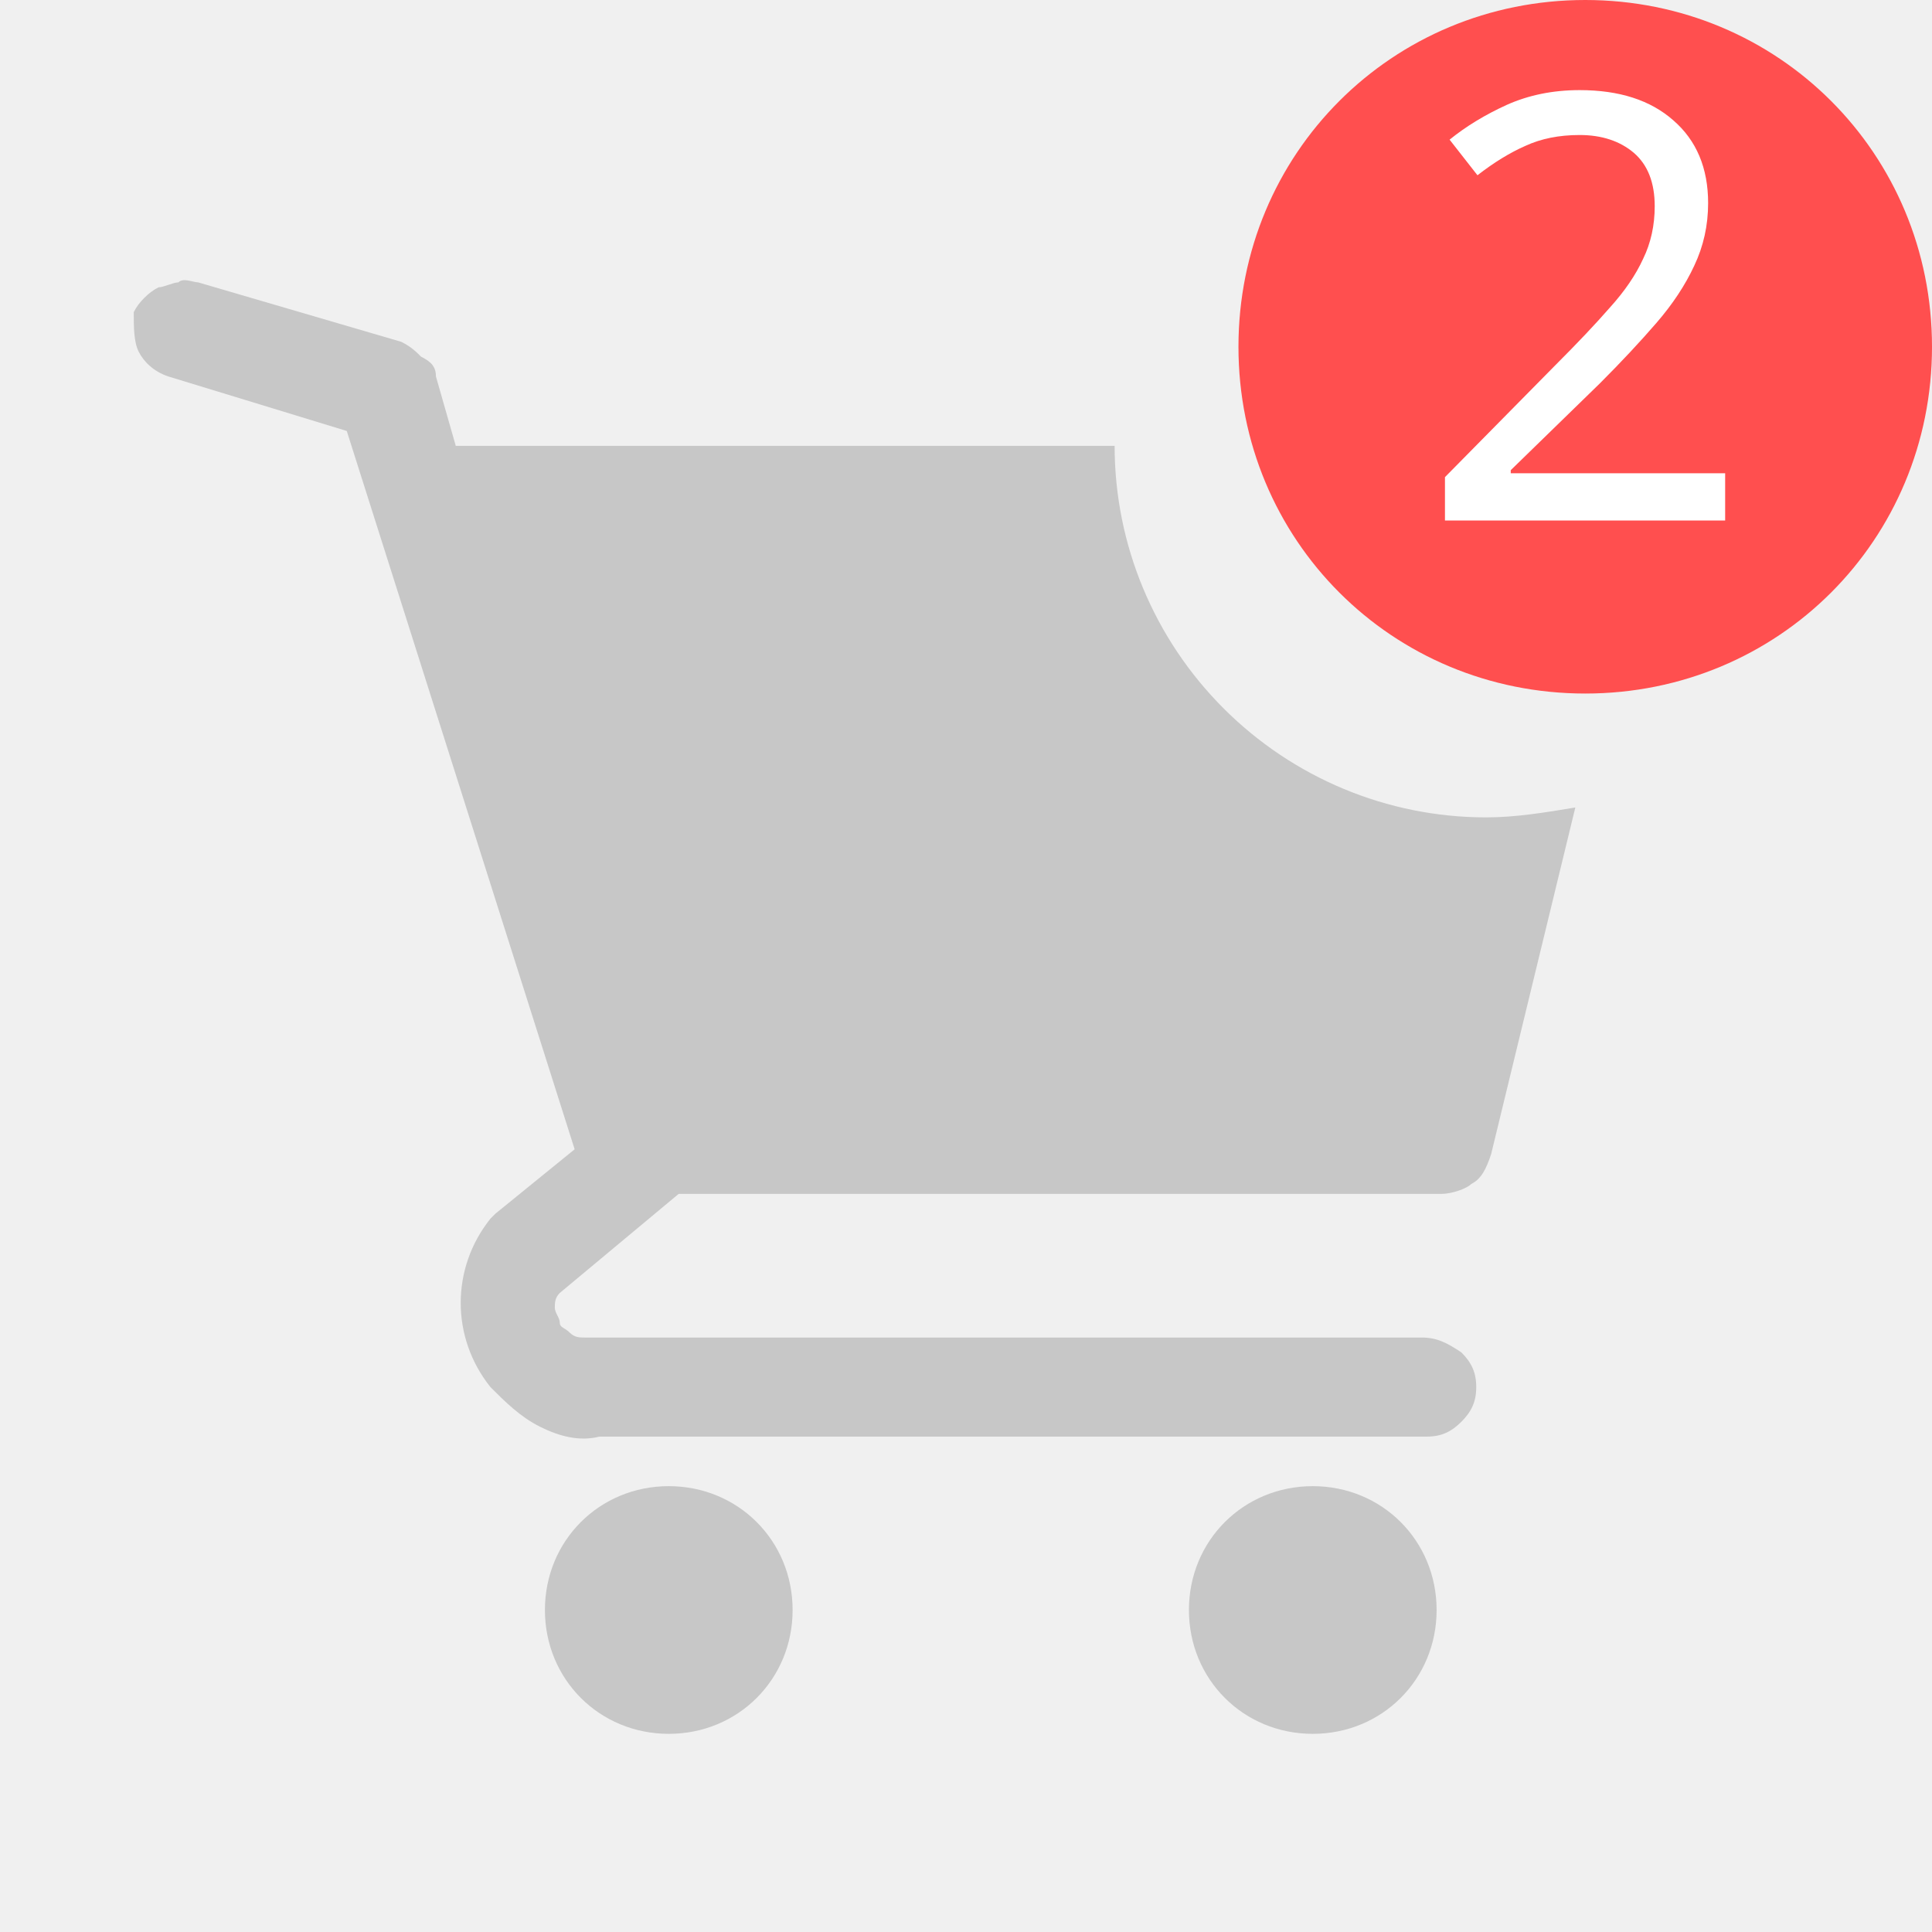
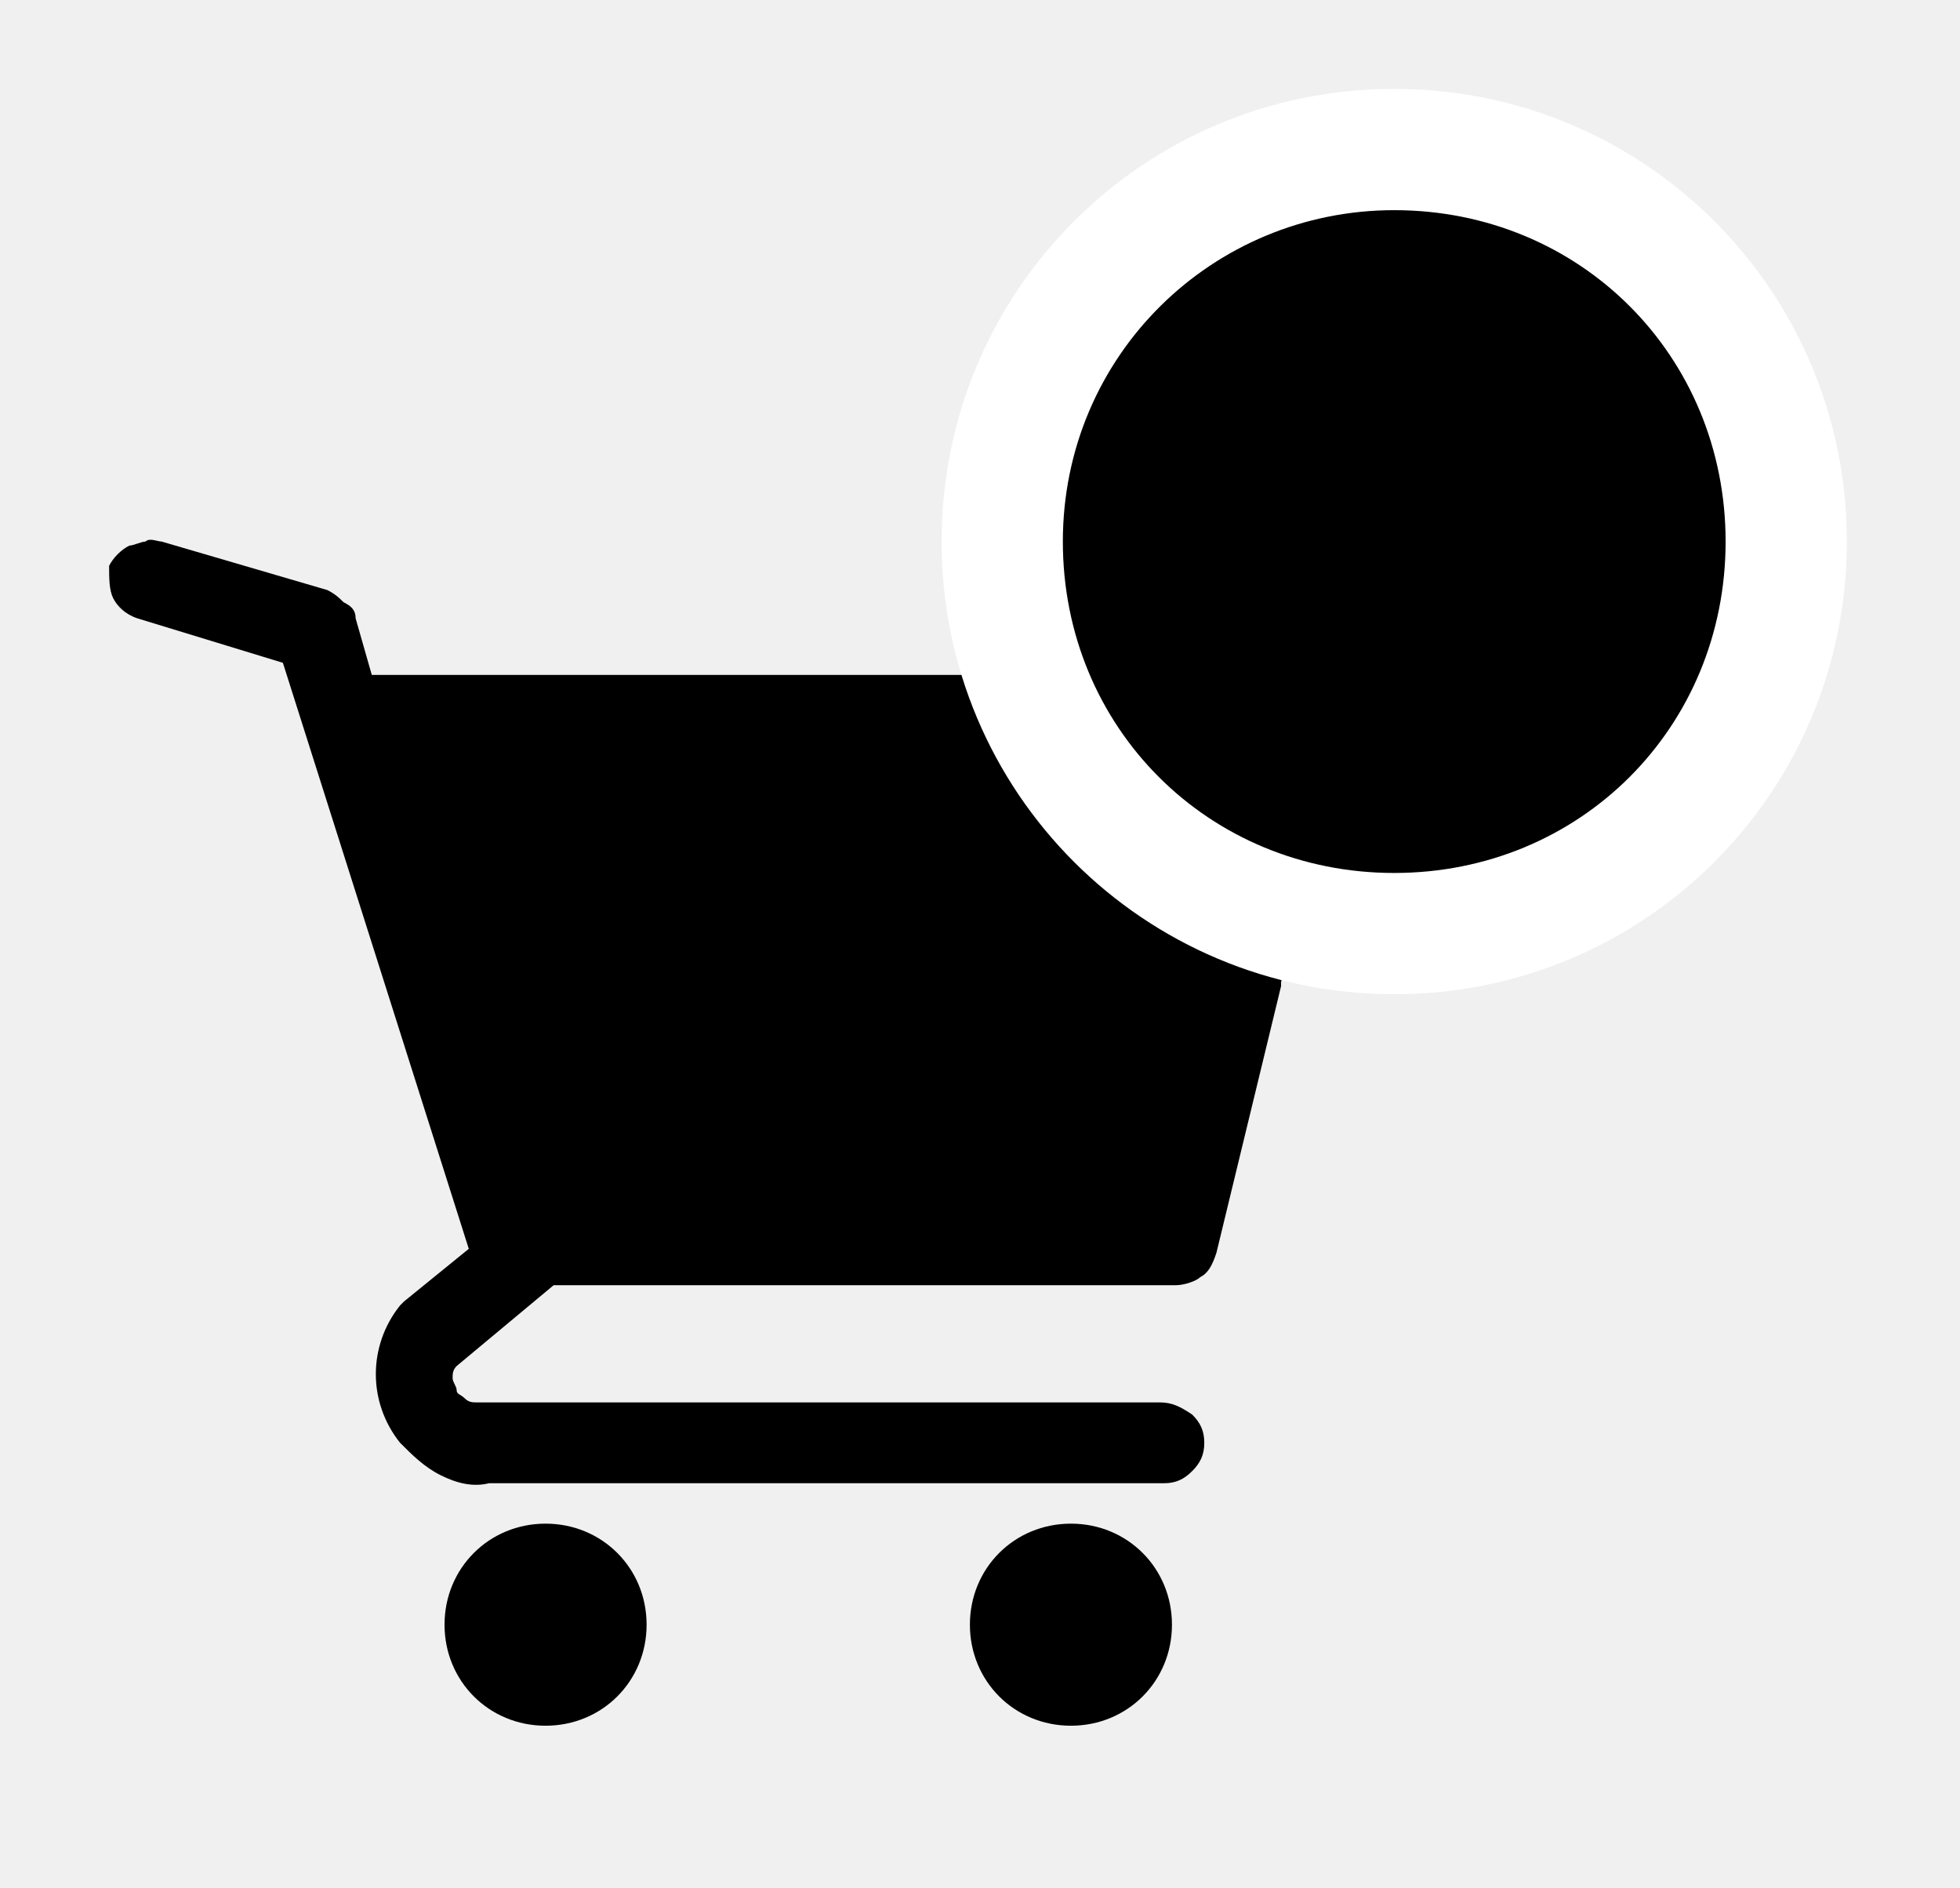
- <svg xmlns="http://www.w3.org/2000/svg" version="1.1" id="Layer_1" x="0px" y="0px" viewBox="0 0 39 39" style="enable-background:new 0 0 39 39;" xml:space="preserve">
-   <style type="text/css">
- 	.st0{fill:#C7C7C7;}
- 	.st1{fill:#FF4F4F;}
- 	.st2{fill:#FFFFFF;}
- 	.st3{font-family:'Roboto-Medium';}
- 	.st4{font-size:12px;}
-   </style>
-   <path class="st0" d="M13.5,35c1.4,0,2.5-1.1,2.5-2.5S14.9,30,13.5,30S11,31.1,11,32.5S12.1,35,13.5,35z" />
-   <path class="st0" d="M26.5,35c1.4,0,2.5-1.1,2.5-2.5S27.9,30,26.5,30S24,31.1,24,32.5S25.1,35,26.5,35z" />
-   <path class="st0" d="M30,16.5c-2,0-3.9-0.8-5.3-2.2c-1.4-1.4-2.2-3.3-2.2-5.3H9.2L8.8,7.6c0-0.2-0.1-0.3-0.3-0.4  C8.4,7.1,8.3,7,8.1,6.9L4,5.7c-0.1,0-0.3-0.1-0.4,0c-0.1,0-0.3,0.1-0.4,0.1C3,5.9,2.8,6.1,2.7,6.3C2.7,6.6,2.7,6.9,2.8,7.1  s0.3,0.4,0.6,0.5L7,8.7l4.6,14.5l-1.6,1.3l-0.1,0.1c-0.4,0.5-0.6,1.1-0.6,1.7c0,0.6,0.2,1.2,0.6,1.7c0.3,0.3,0.6,0.6,1,0.8  c0.4,0.2,0.8,0.3,1.2,0.2h16.7c0.3,0,0.5-0.1,0.7-0.3c0.2-0.2,0.3-0.4,0.3-0.7s-0.1-0.5-0.3-0.7C29.2,27.1,29,27,28.7,27H11.8  c-0.1,0-0.2,0-0.3-0.1c-0.1-0.1-0.2-0.1-0.2-0.2s-0.1-0.2-0.1-0.3c0-0.1,0-0.2,0.1-0.3l2.4-2h15.4c0.2,0,0.5-0.1,0.6-0.2  c0.2-0.1,0.3-0.3,0.4-0.6l1.7-7C31.2,16.4,30.6,16.5,30,16.5z" />
+ <svg xmlns="http://www.w3.org/2000/svg" version="1.1" id="Layer_1" x="0px" y="0px" viewBox="0 0 48.5 46.7" style="enable-background:new 0 0 48.5 46.7;" xml:space="preserve">
  <g>
-     <path class="st1" d="M32,14c3.9,0,7-3.1,7-7c0-3.9-3.1-7-7-7s-7,3.1-7,7C25,10.9,28.1,14,32,14z" />
-     <text transform="matrix(1 0 0 1 28.5902 10.5066)" class="st2 st3 st4">2</text>
+     <path class="shoping-cart__icon" d="M13.5,42.7c1.4,0,2.5-1.1,2.5-2.5s-1.1-2.5-2.5-2.5S11,38.8,11,40.2S12.1,42.7,13.5,42.7z" />
+     <path class="shoping-cart__icon" d="M26.5,42.7c1.4,0,2.5-1.1,2.5-2.5s-1.1-2.5-2.5-2.5S24,38.8,24,40.2S25.1,42.7,26.5,42.7z" />
+     <path class="shoping-cart__icon" d="M33.3,18.5l-1.6,5.8l0,0.1L30.1,31c-0.1,0.3-0.2,0.5-0.4,0.6c-0.1,0.1-0.4,0.2-0.6,0.2H13.7l-2.4,2     c-0.1,0.1-0.1,0.2-0.1,0.3c0,0.1,0.1,0.2,0.1,0.3c0,0.1,0.1,0.1,0.2,0.2c0.1,0.1,0.2,0.1,0.3,0.1h16.9c0.3,0,0.5,0.1,0.8,0.3   c0.2,0.2,0.3,0.4,0.3,0.7s-0.1,0.5-0.3,0.7s-0.4,0.3-0.7,0.3H12.1c-0.4,0.1-0.8,0-1.2-0.2c-0.4-0.2-0.7-0.5-1-0.8   c-0.4-0.5-0.6-1.1-0.6-1.7c0-0.6,0.2-1.2,0.6-1.7l0.1-0.1l1.6-1.3L7,16.4l-3.6-1.1c-0.3-0.1-0.5-0.3-0.6-0.5   c-0.1-0.2-0.1-0.5-0.1-0.8c0.1-0.2,0.3-0.4,0.5-0.5c0.1,0,0.3-0.1,0.4-0.1c0.1-0.1,0.3,0,0.4,0l4.1,1.2c0.2,0.1,0.3,0.2,0.4,0.3   c0.2,0.1,0.3,0.2,0.3,0.4l0.4,1.4h22.7C32.8,16.7,33.5,17.6,33.3,18.5z" />
+   </g>
+   <g>
+     <g>
+       <path class="shoping-cart__notification" d="M34.5,23c-5.4,0-9.7-4.2-9.7-9.7c0-5.4,4.2-9.7,9.7-9.7s9.7,4.2,9.7,9.7C44.2,18.8,39.9,23,34.5,23z" />
+       <path style="fill:#fff" d="M34.5,5.2c4.6,0,8.2,3.6,8.2,8.2s-3.6,8.2-8.2,8.2s-8.2-3.6-8.2-8.2S30,5.2,34.5,5.2 M34.5,2.2                 c-6.2,0-11.2,5-11.2,11.2s5,11.2,11.2,11.2s11.2-5,11.2-11.2S40.7,2.2,34.5,2.2L34.5,2.2z" />
+     </g>
+     <text transform="matrix(1 0 0 1 31.1107 17.4422)" class="shoping-cart__notification-text">1</text>
  </g>
</svg>
